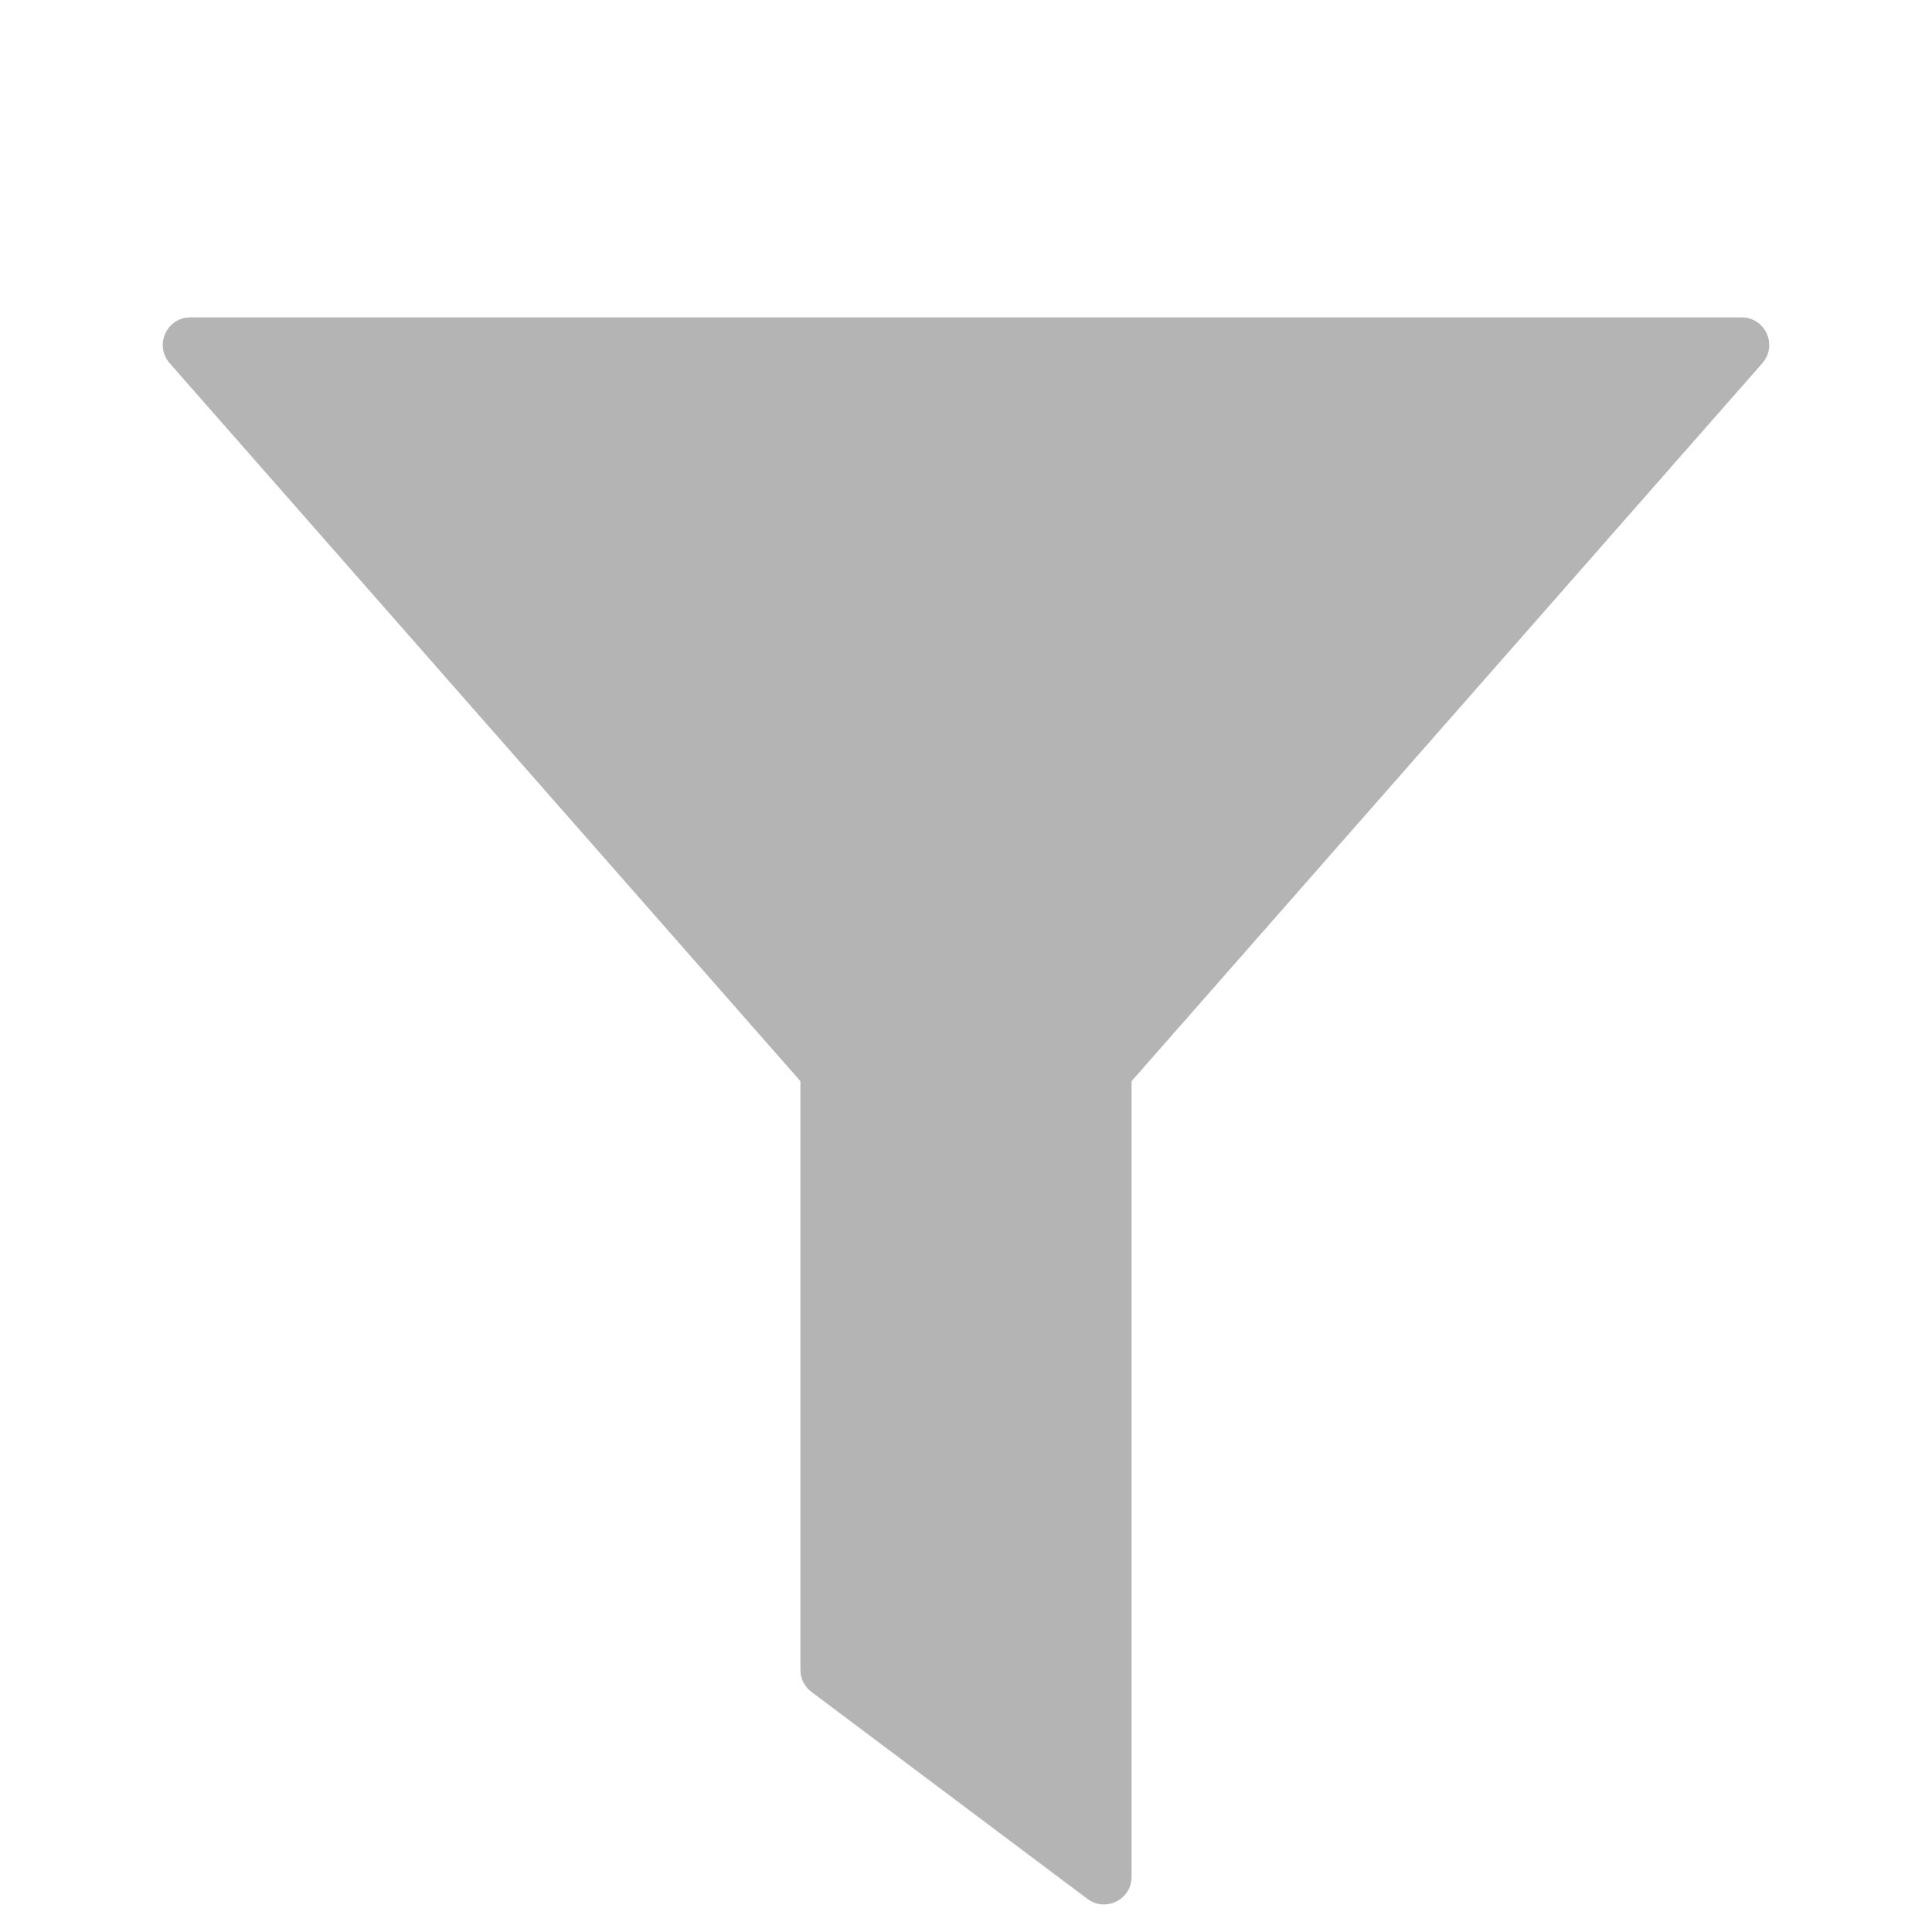
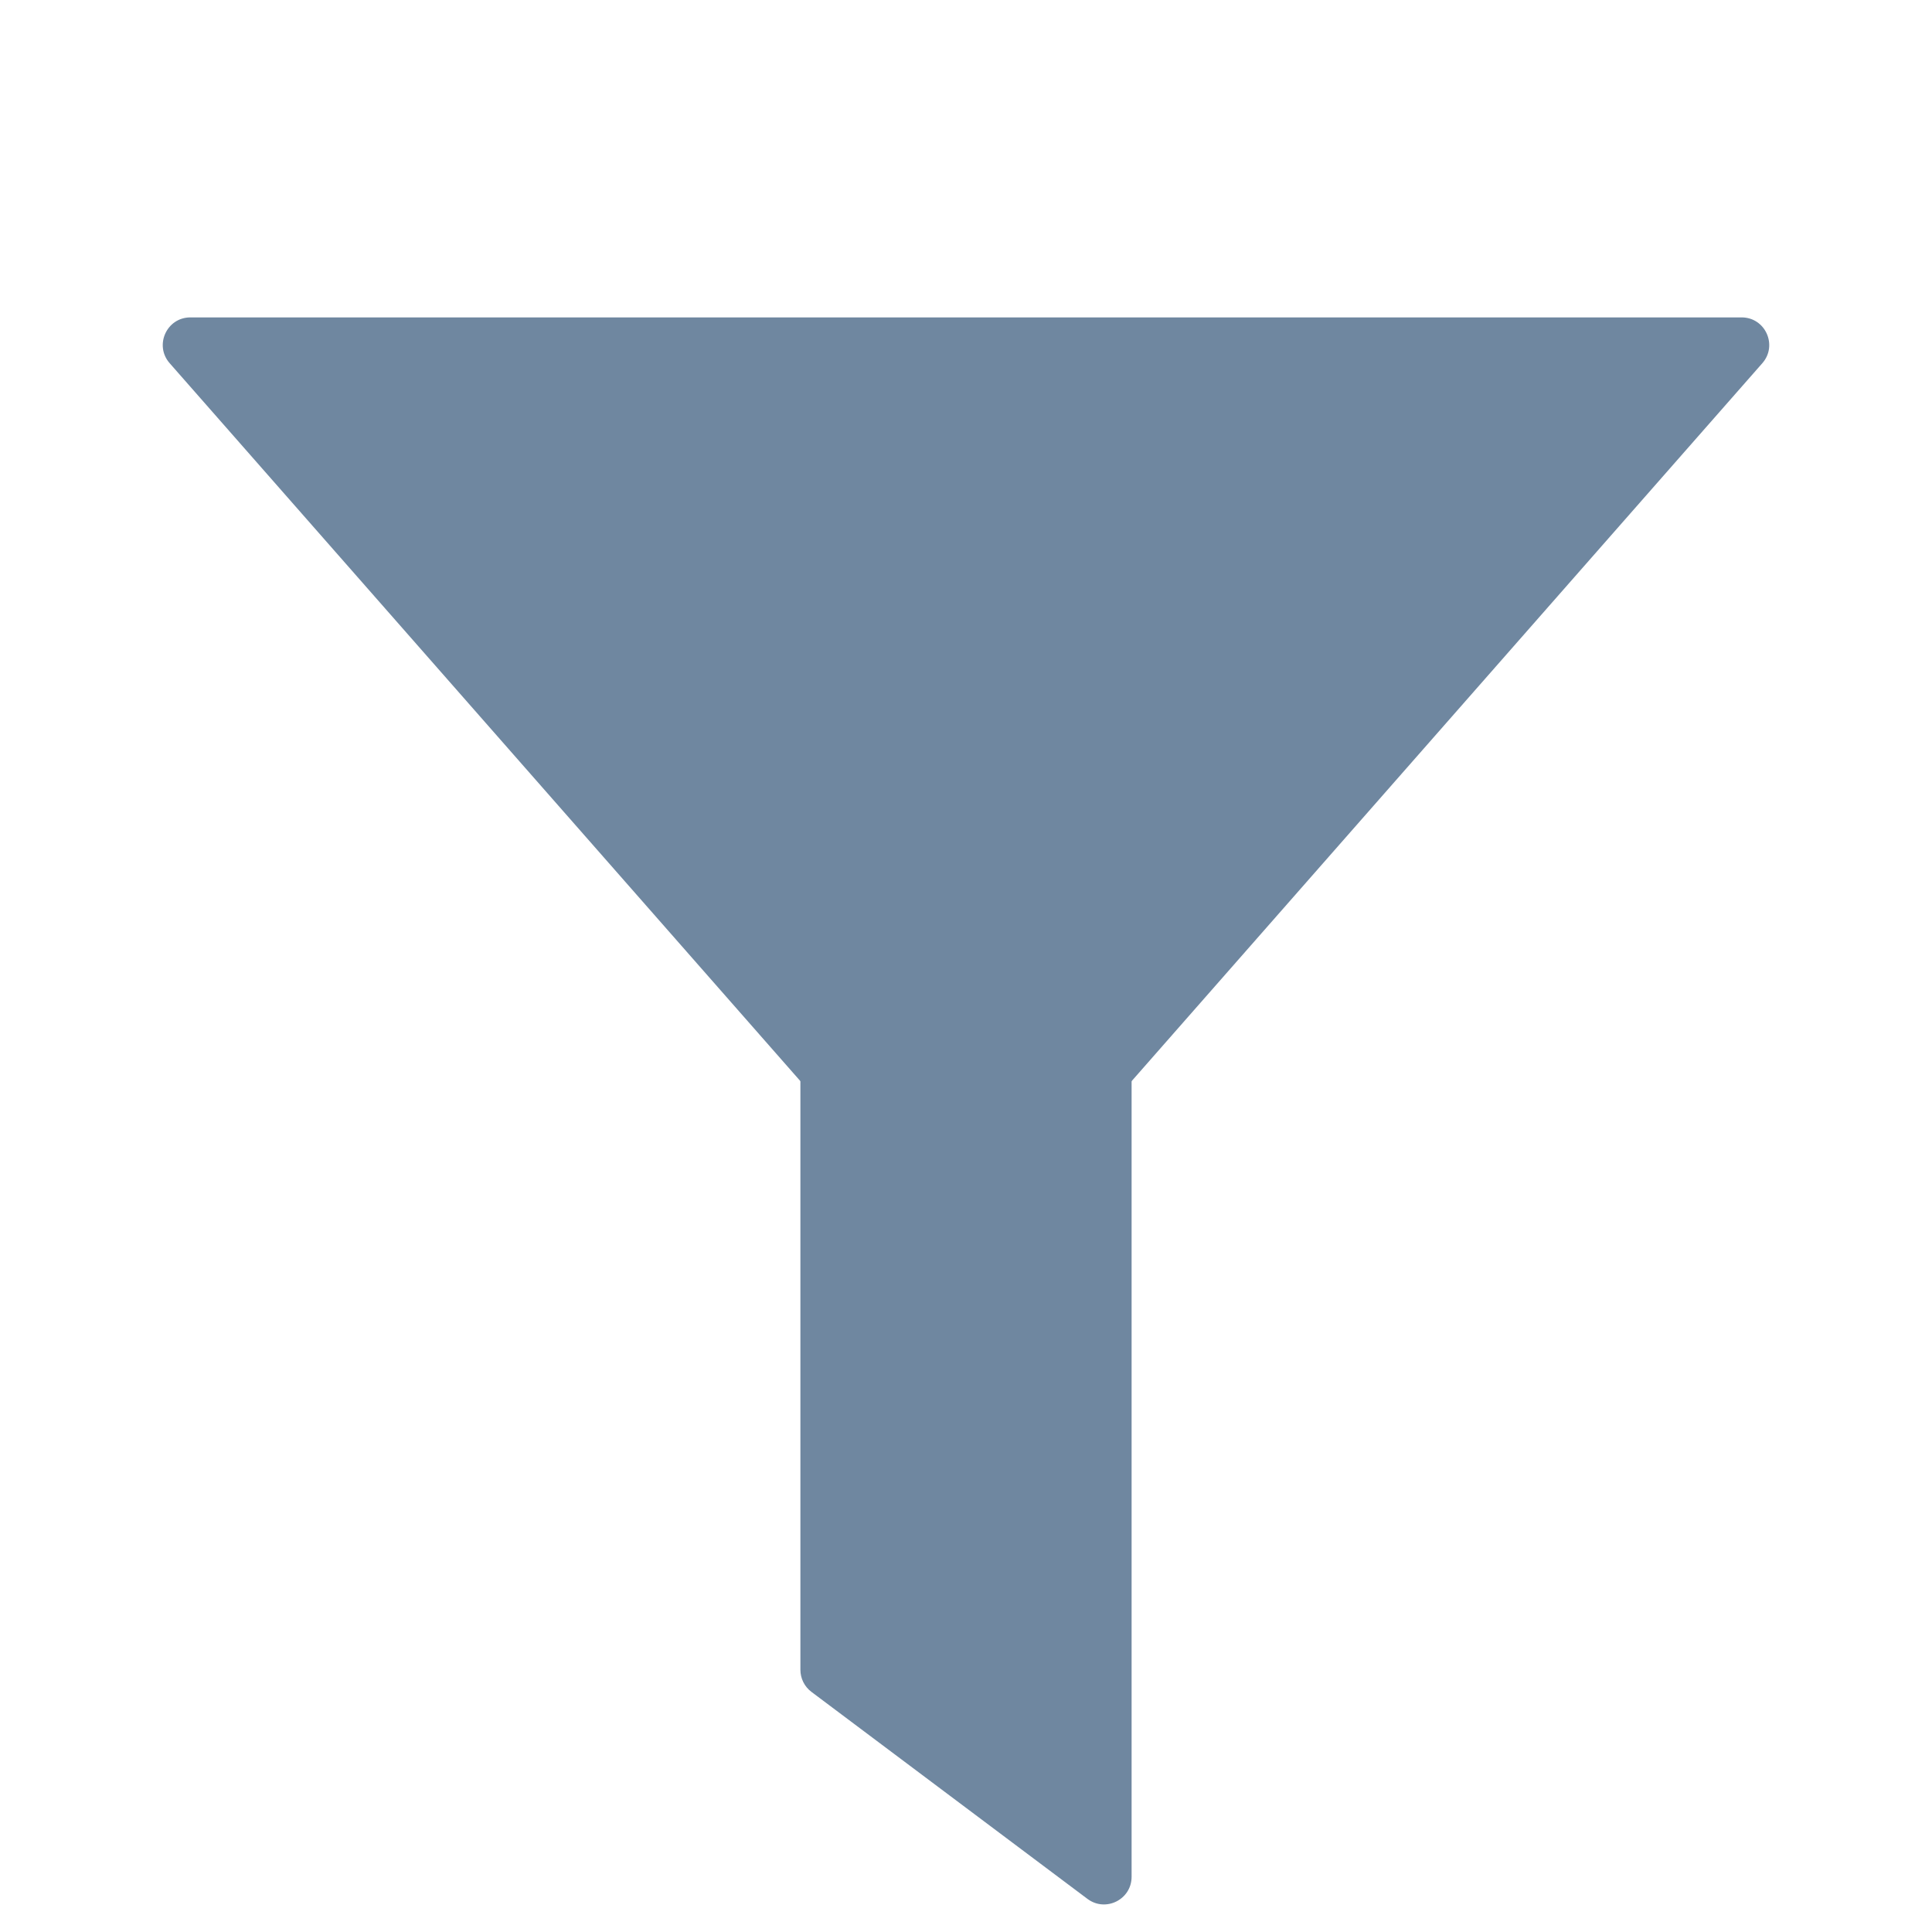
<svg xmlns="http://www.w3.org/2000/svg" width="35" height="35" viewBox="0 0 35 35" fill="none">
-   <path d="M17.876 22.573C17.677 22.799 17.323 22.799 17.124 22.573L3.074 6.58C2.79 6.257 3.019 5.75 3.449 5.75H31.551C31.981 5.75 32.21 6.257 31.926 6.58L17.876 22.573Z" fill="#B4B4B4" />
-   <path d="M14.5 18.5C14.5 18.224 14.724 18 15 18H20C20.276 18 20.5 18.224 20.5 18.5V34C20.5 34.412 20.03 34.647 19.7 34.4L14.7 30.65C14.574 30.556 14.5 30.407 14.5 30.25V18.5Z" fill="#B4B4B4" />
+   <path d="M17.876 22.573C17.677 22.799 17.323 22.799 17.124 22.573L3.074 6.58C2.79 6.257 3.019 5.75 3.449 5.75H31.551C31.981 5.75 32.21 6.257 31.926 6.58L17.876 22.573Z" fill="#6f87a0" />
+   <path d="M14.5 18.5C14.5 18.224 14.724 18 15 18H20C20.276 18 20.5 18.224 20.5 18.5V34C20.5 34.412 20.03 34.647 19.7 34.4L14.7 30.65C14.574 30.556 14.5 30.407 14.5 30.25V18.5Z" fill="#6f87a0" />
</svg>
